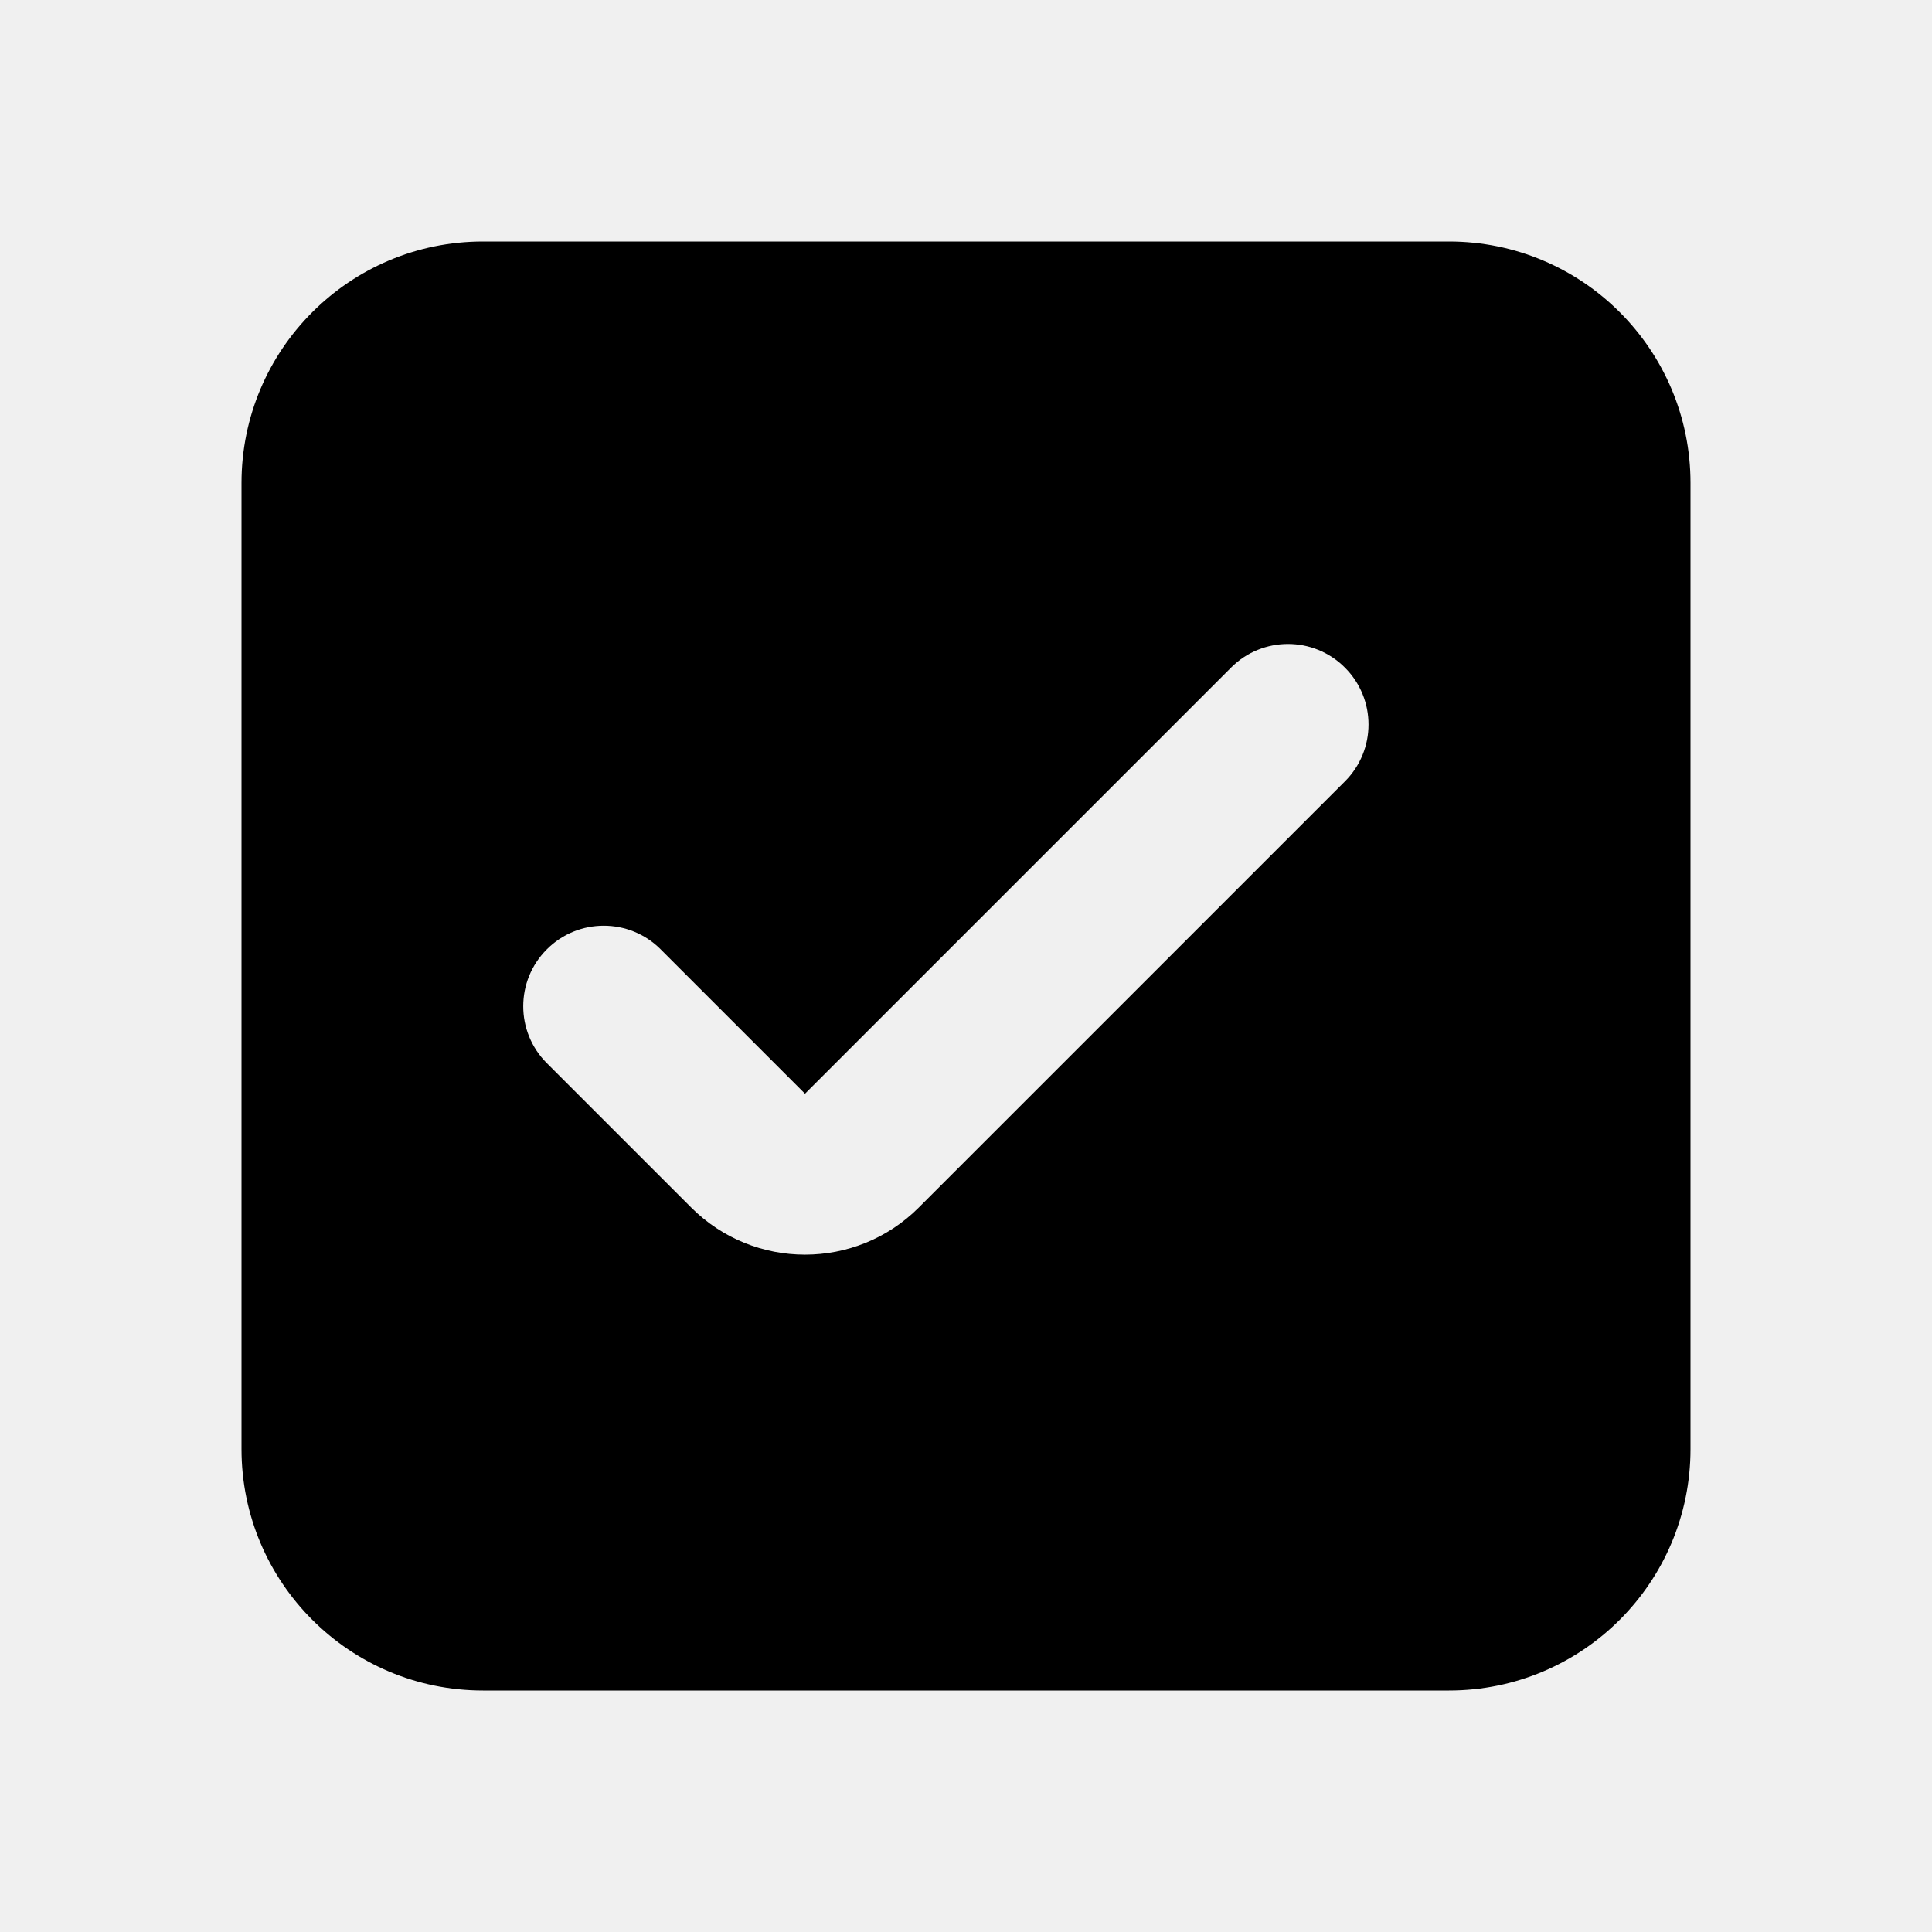
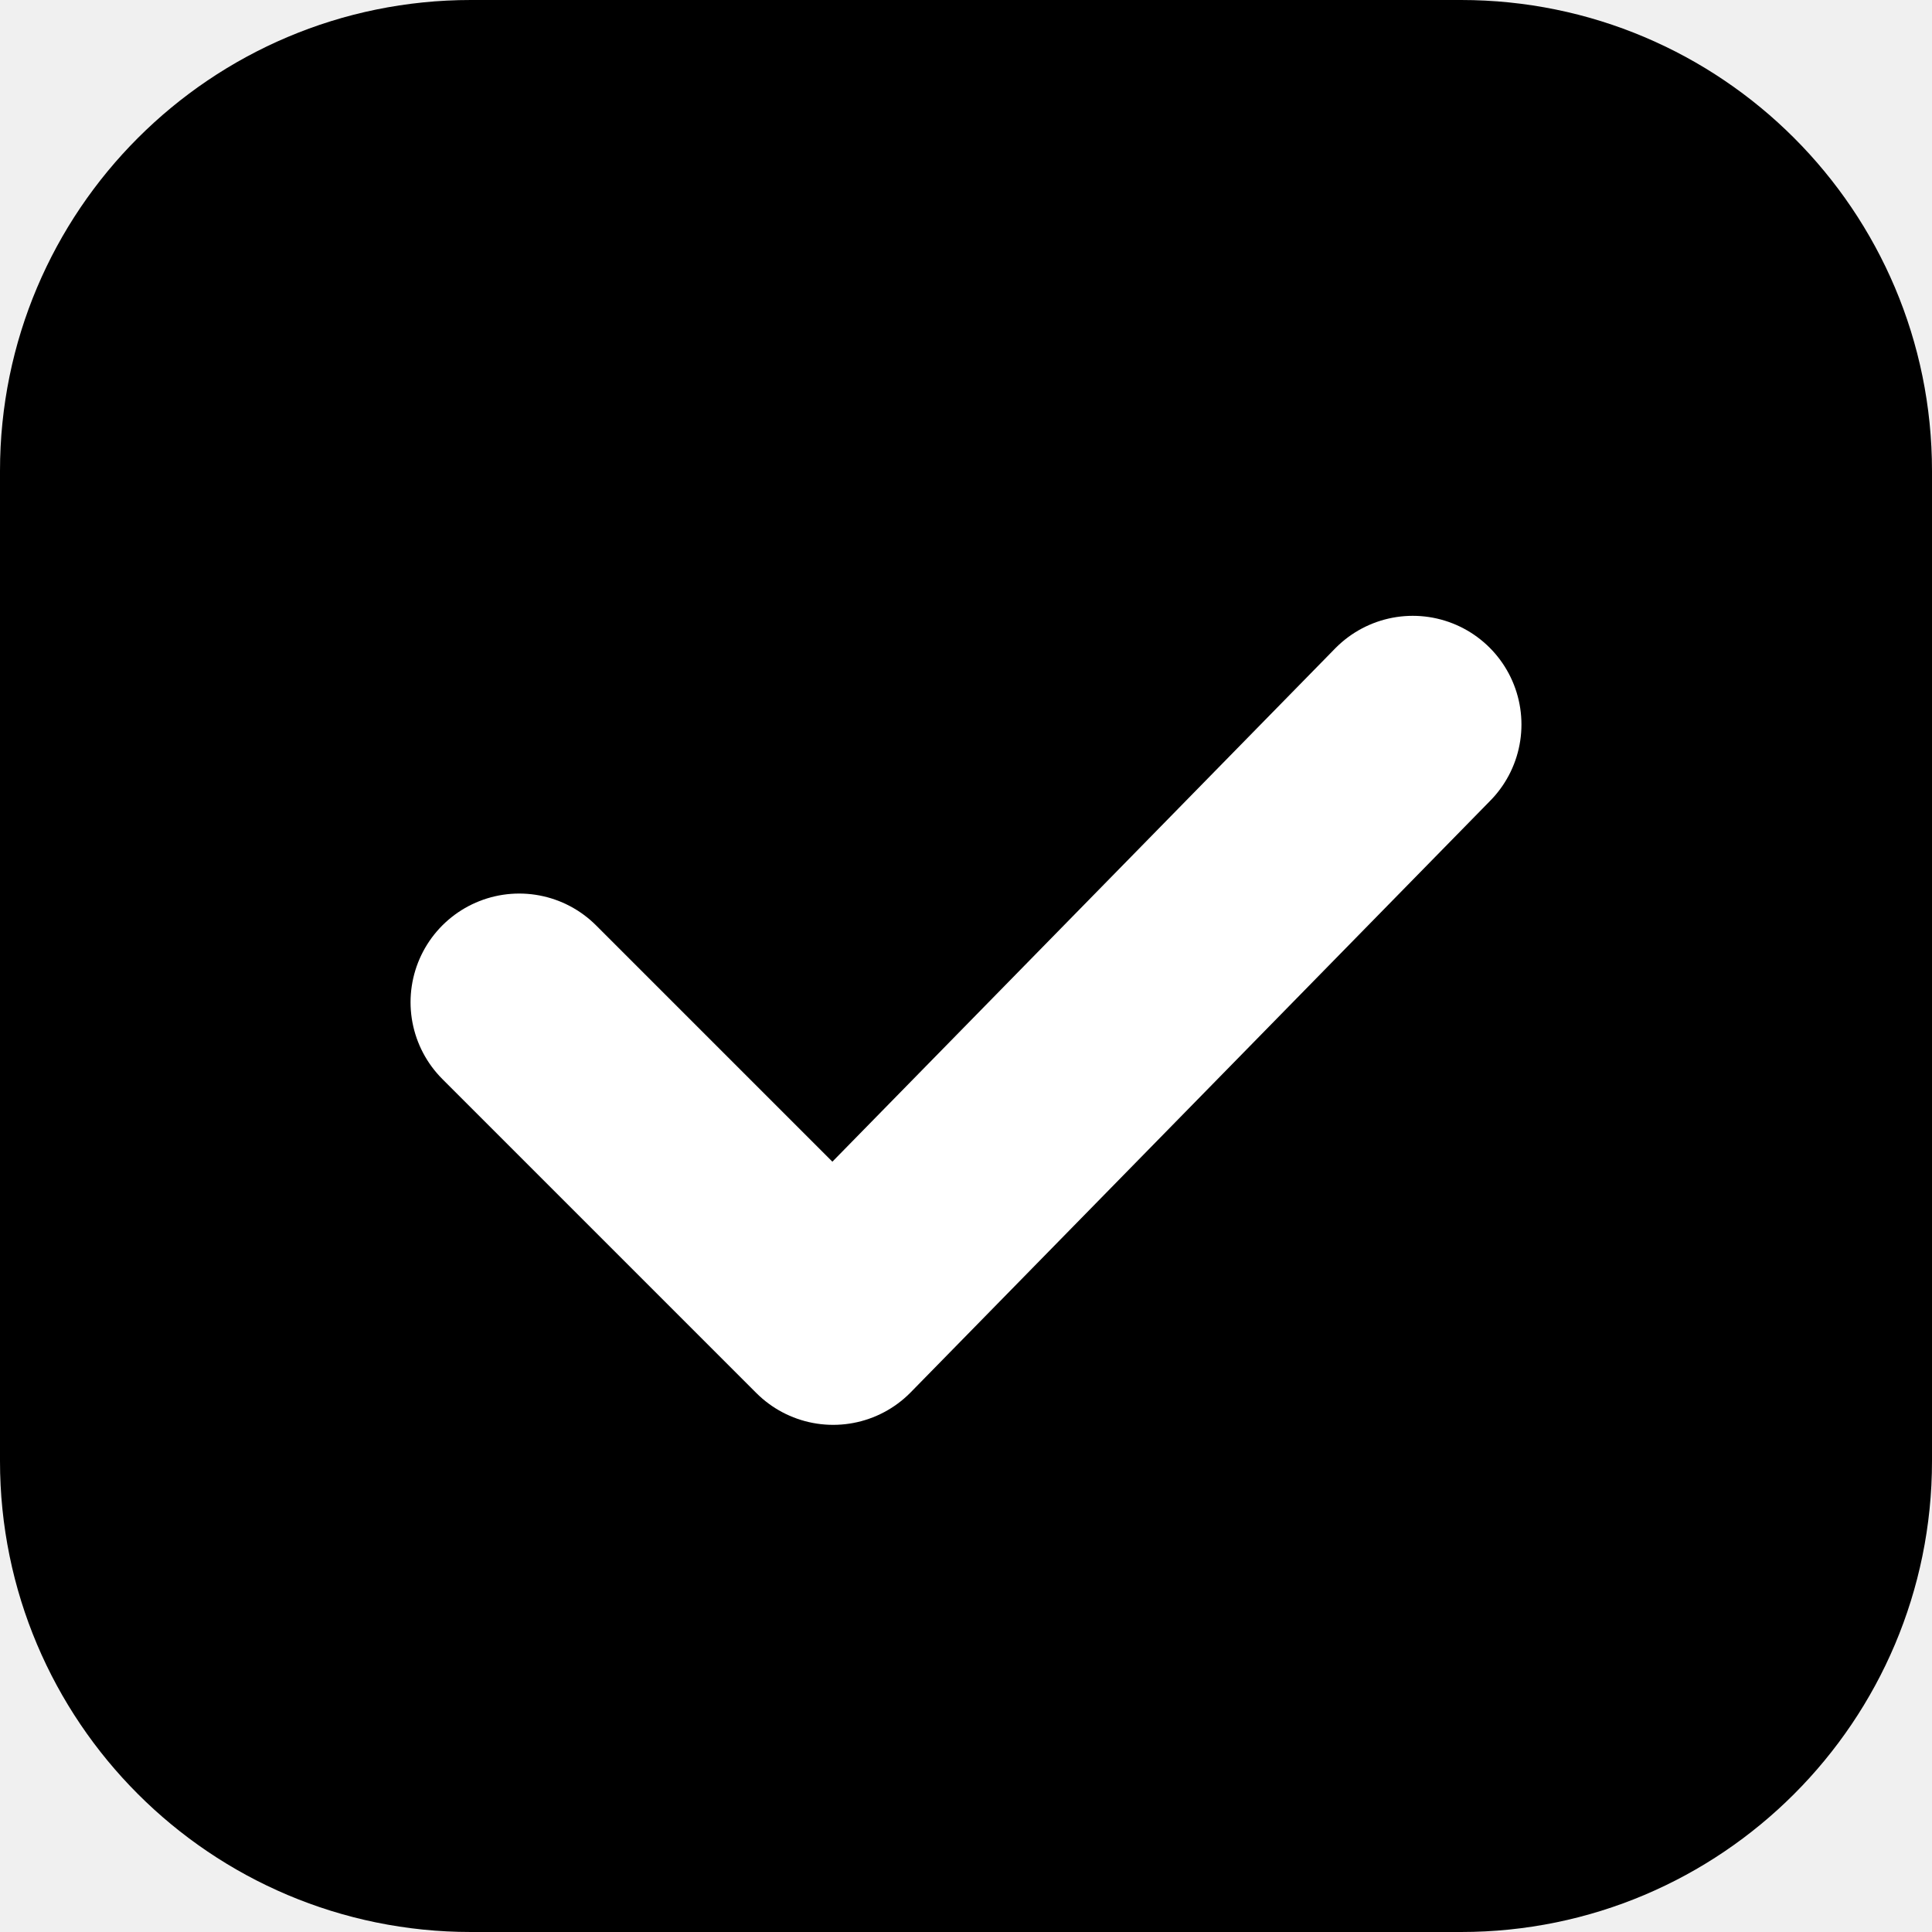
- <svg xmlns="http://www.w3.org/2000/svg" width="24" height="24" viewBox="16 16 24 24" fill="none">
-   <path fill-rule="evenodd" clip-rule="evenodd" d="M22 19C20.343 19 19 20.343 19 22V34C19 35.657 20.343 37 22 37H34C35.657 37 37 35.657 37 34V22C37 20.343 35.657 19 34 19H22ZM32.707 25.707C33.098 25.317 33.098 24.683 32.707 24.293C32.317 23.902 31.683 23.902 31.293 24.293L26 29.586L24.207 27.793C23.817 27.402 23.183 27.402 22.793 27.793C22.402 28.183 22.402 28.817 22.793 29.207L24.586 31C25.367 31.781 26.633 31.781 27.414 31L32.707 25.707Z" fill="currentColor" />
-   <path fill-rule="evenodd" clip-rule="evenodd" d="M74 21H62C61.448 21 61 21.448 61 22V34C61 34.552 61.448 35 62 35H74C74.552 35 75 34.552 75 34V22C75 21.448 74.552 21 74 21ZM62 19C60.343 19 59 20.343 59 22V34C59 35.657 60.343 37 62 37H74C75.657 37 77 35.657 77 34V22C77 20.343 75.657 19 74 19H62Z" fill="currentColor" />
-   <path fill-rule="evenodd" clip-rule="evenodd" d="M72.707 24.293C73.098 24.683 73.098 25.317 72.707 25.707L67.414 31C66.633 31.781 65.367 31.781 64.586 31L62.793 29.207C62.402 28.817 62.402 28.183 62.793 27.793C63.183 27.402 63.817 27.402 64.207 27.793L66 29.586L71.293 24.293C71.683 23.902 72.317 23.902 72.707 24.293Z" fill="currentColor" />
+ <svg xmlns="http://www.w3.org/2000/svg" width="16" height="16" viewBox="0 0 16 16" fill="none">
+   <rect x="0.7" y="0.7" width="14.6" height="14.6" rx="3.2" fill="currentColor" stroke="currentColor" stroke-width="1.4" />
+   <path d="M4.3 8.3L6.9 10.9L11.7 6" stroke="white" stroke-width="1.8" stroke-linecap="round" stroke-linejoin="round" />
</svg>
